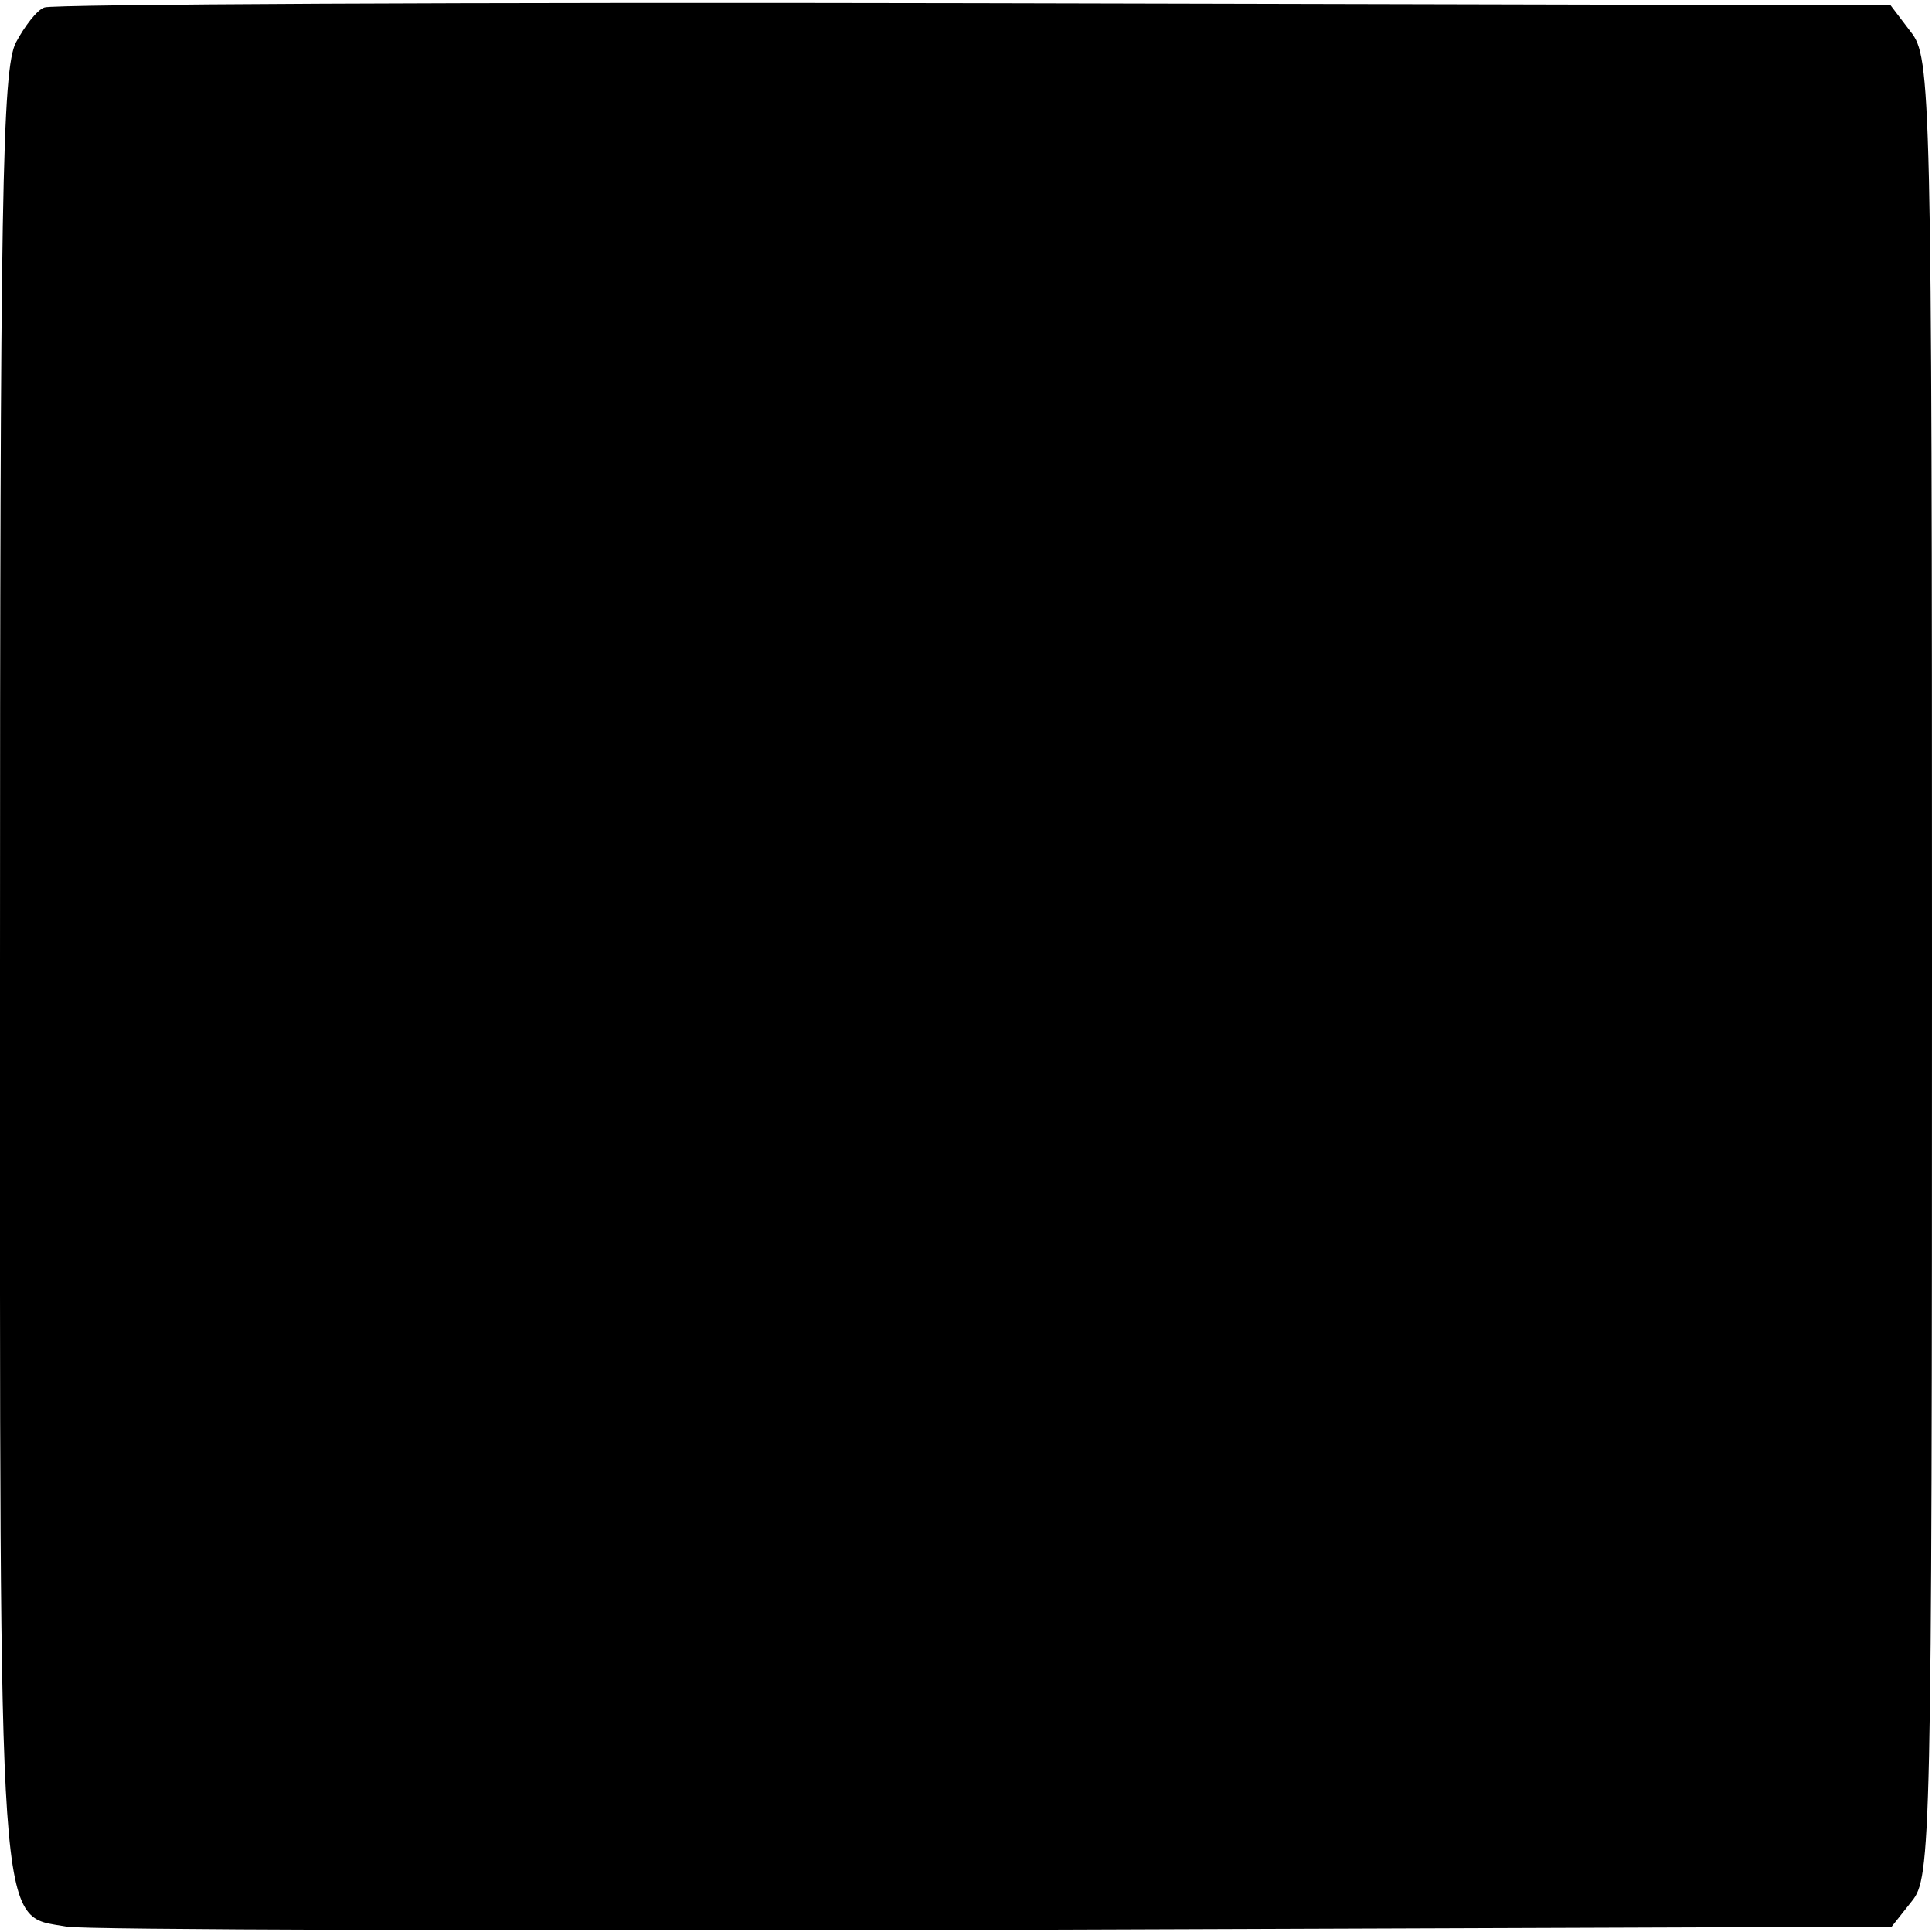
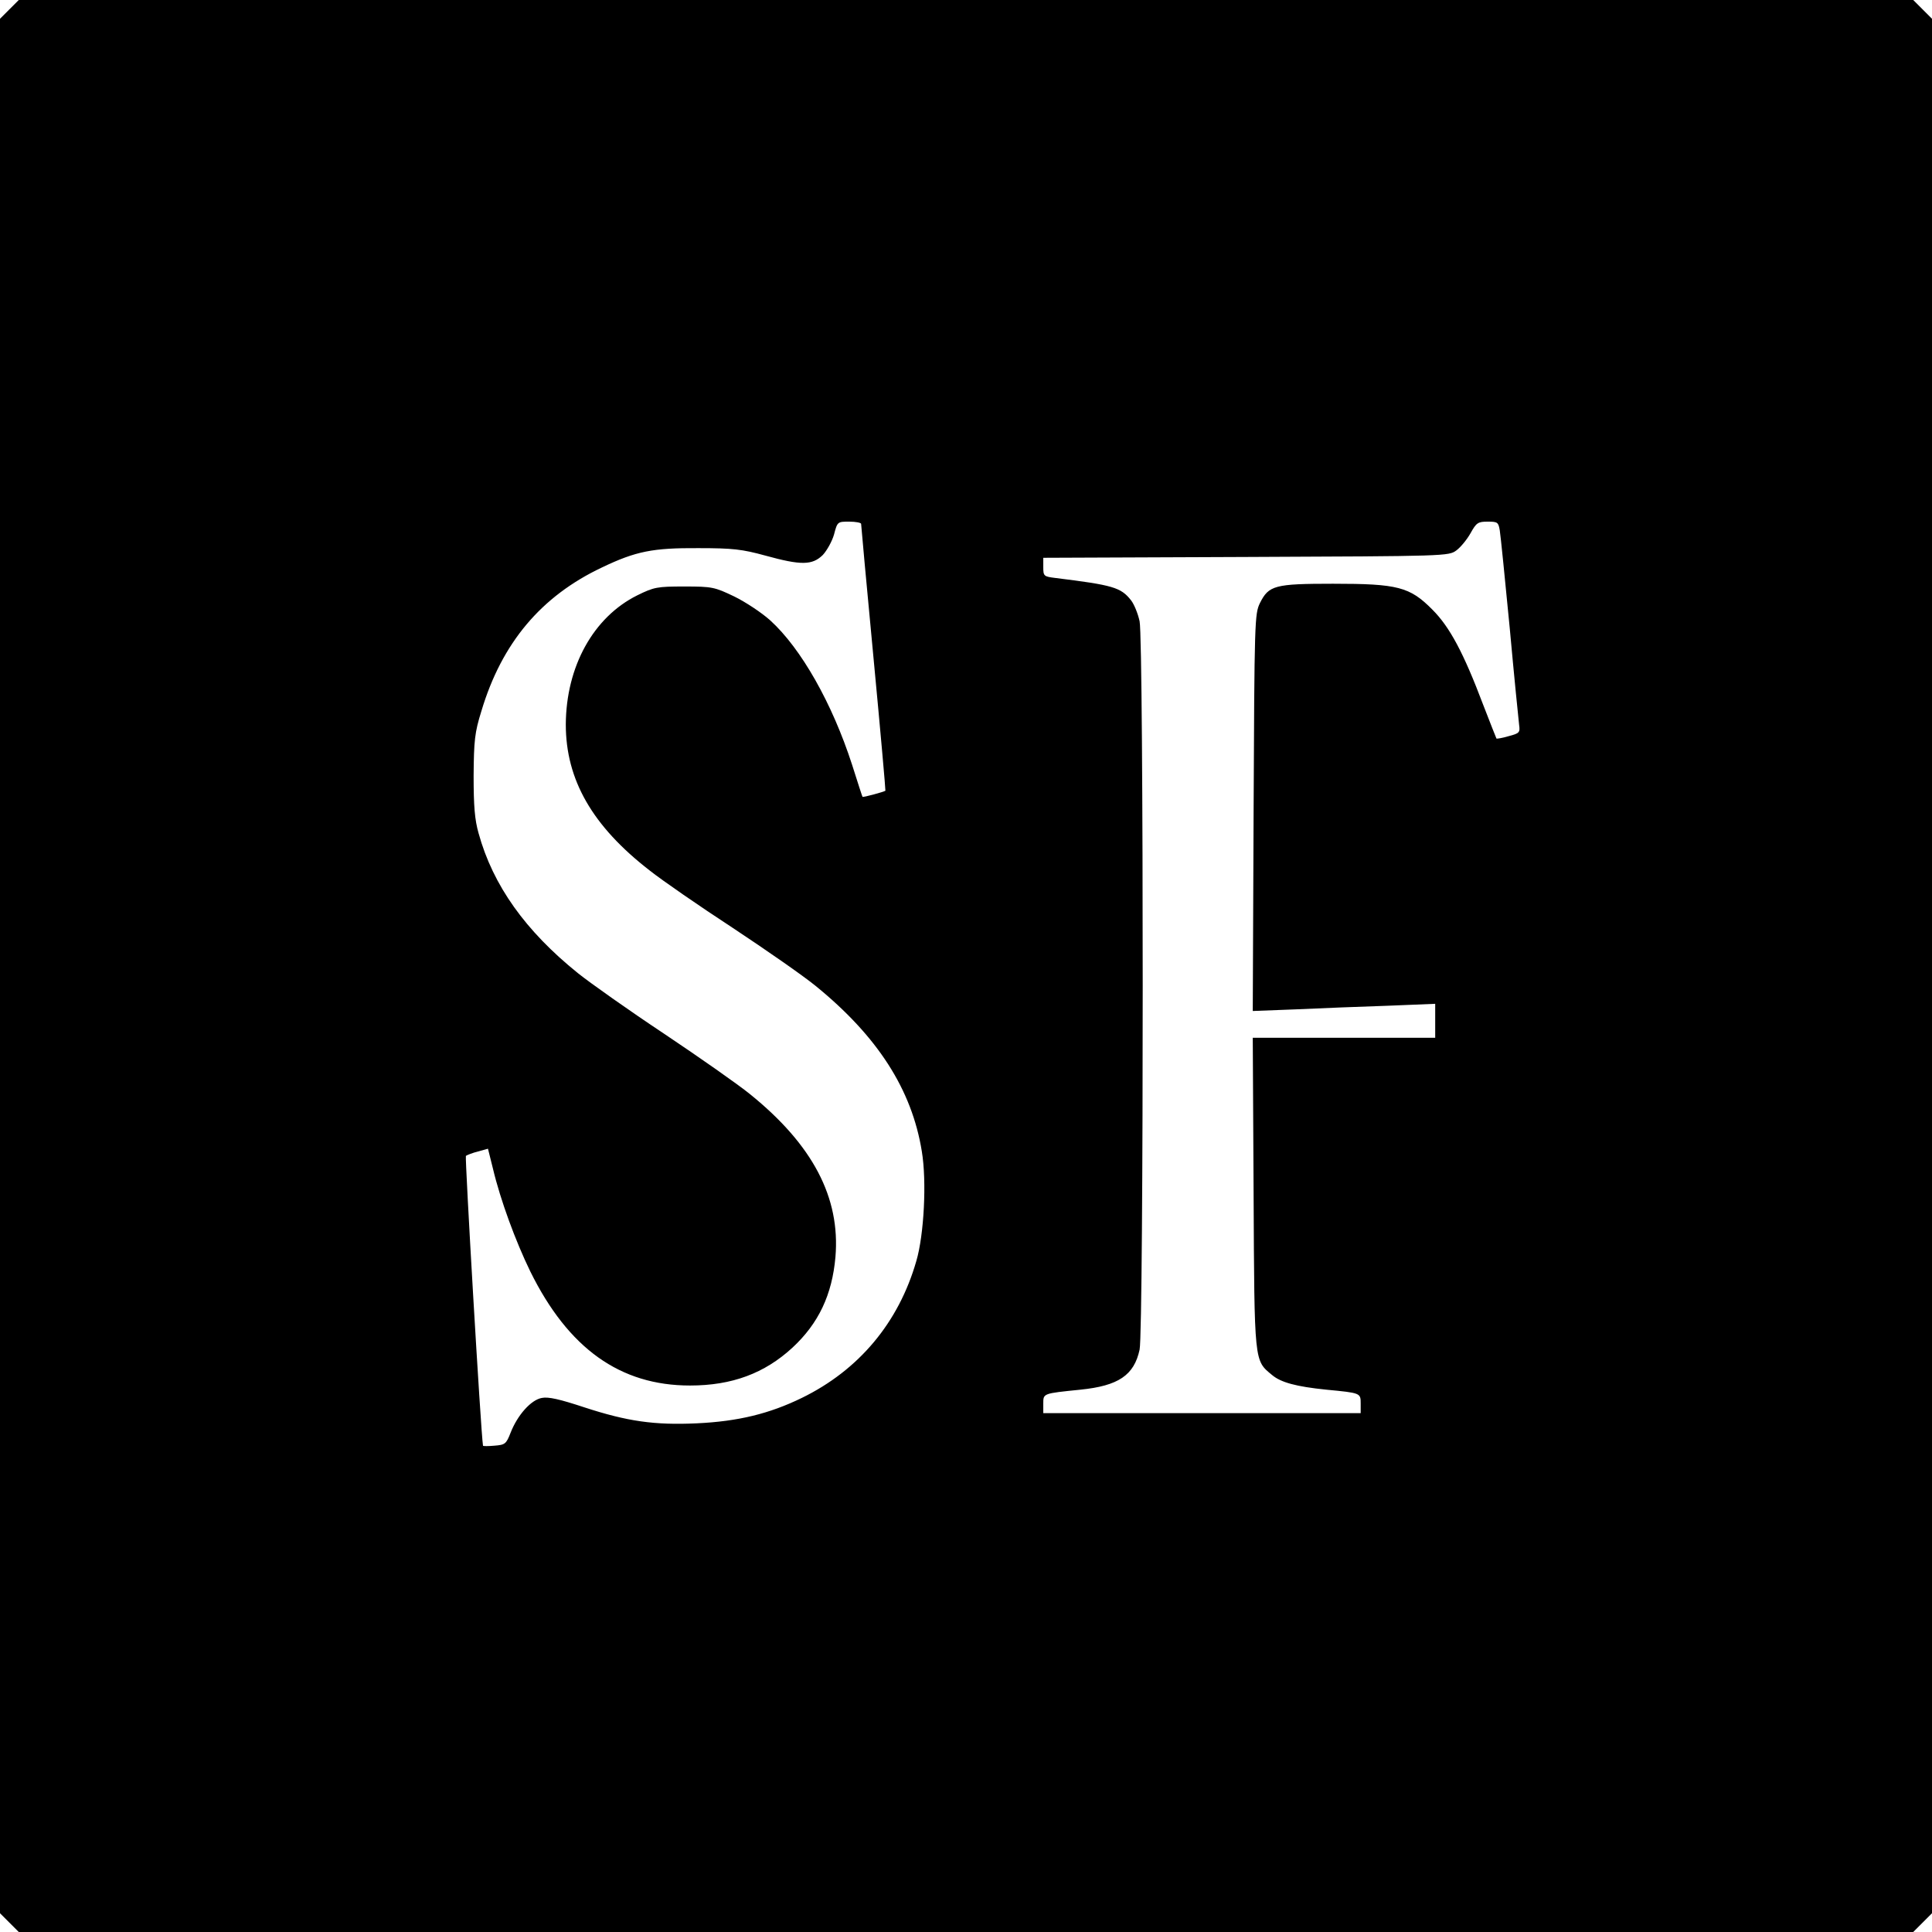
- <svg xmlns="http://www.w3.org/2000/svg" version="1.0" width="182pt" height="182pt" viewBox="0 0 182 182" preserveAspectRatio="xMidYMid meet">
-   <g transform="translate(0,182) scale(0.1,-0.1)" fill="#000000" stroke="none">
-     <path d="M42 1813 c-7 -2 -19 -18 -27 -33 -13 -25 -15 -147 -15 -870 0 -932 -3 -893 63 -905 17 -3 412 -4 875 -3 l844 3 19 24 c18 22 19 51 19 880 0 829 -1 857 -20 881 l-19 25 -863 2 c-475 1 -869 -1 -876 -4z" />
+ <svg xmlns="http://www.w3.org/2000/svg" version="1.0" width="700pt" height="700pt" viewBox="0 0 700 700" preserveAspectRatio="xMidYMid meet">
+   <g transform="translate(0,700) scale(0.1,-0.1)" fill="#000000" stroke="none">
+     <path d="M34 6966 l-34 -34 0 -3432 0 -3432 34 -34 34 -34 3432 0 3432 0 34 34 34 34 0 3432 0 3432 -34 34 -34 34 -3432 0 -3432 0 -34 -34z m3086 -1864 c0 -5 20 -224 45 -487 25 -263 44 -479 43 -480 -5 -4 -82 -25 -83 -22 -1 1 -18 54 -38 117 -72 222 -184 420 -296 522 -31 28 -90 67 -131 87 -71 34 -80 36 -180 36 -99 0 -110 -2 -171 -32 -159 -79 -258 -258 -259 -468 0 -200 96 -368 304 -529 44 -35 180 -129 301 -208 121 -80 256 -174 300 -210 225 -183 349 -376 385 -600 18 -108 8 -302 -20 -397 -64 -223 -208 -395 -415 -496 -117 -57 -230 -85 -381 -92 -153 -7 -251 7 -407 58 -88 29 -130 39 -154 34 -39 -7 -88 -62 -113 -126 -16 -41 -20 -44 -59 -47 -22 -2 -41 -2 -41 0 -8 50 -66 1045 -62 1050 4 3 24 11 44 16 l36 10 18 -72 c27 -114 82 -263 135 -372 138 -280 326 -414 579 -414 152 0 270 44 371 137 95 88 144 192 156 329 18 215 -82 406 -310 590 -43 35 -183 133 -310 218 -128 85 -268 184 -313 220 -190 153 -308 318 -360 507 -14 49 -18 98 -18 209 1 127 4 156 28 233 74 248 217 417 437 521 123 59 185 71 349 70 125 0 159 -4 243 -27 130 -36 170 -35 208 2 15 16 34 50 41 75 12 46 13 46 55 46 24 0 43 -4 43 -8z m2314 -24 c3 -18 19 -177 36 -353 16 -176 32 -334 34 -351 4 -28 1 -31 -37 -41 -23 -7 -43 -10 -45 -9 -1 2 -23 57 -48 122 -71 188 -121 282 -184 345 -82 83 -126 94 -360 94 -212 0 -233 -6 -265 -70 -19 -39 -20 -63 -23 -759 l-3 -719 158 6 c87 4 236 10 331 13 l172 7 0 -62 0 -61 -331 0 -330 0 3 -562 c3 -621 2 -606 67 -660 32 -27 88 -42 196 -53 125 -12 125 -12 125 -50 l0 -35 -575 0 -575 0 0 34 c0 38 -2 37 135 51 137 14 194 52 214 145 15 71 15 2569 0 2639 -6 28 -20 62 -31 76 -37 47 -65 55 -275 81 -41 5 -43 7 -43 39 l0 34 734 3 c727 3 735 3 763 24 15 11 38 39 51 62 21 38 27 42 62 42 36 0 39 -2 44 -32z" />
  </g>
</svg>
